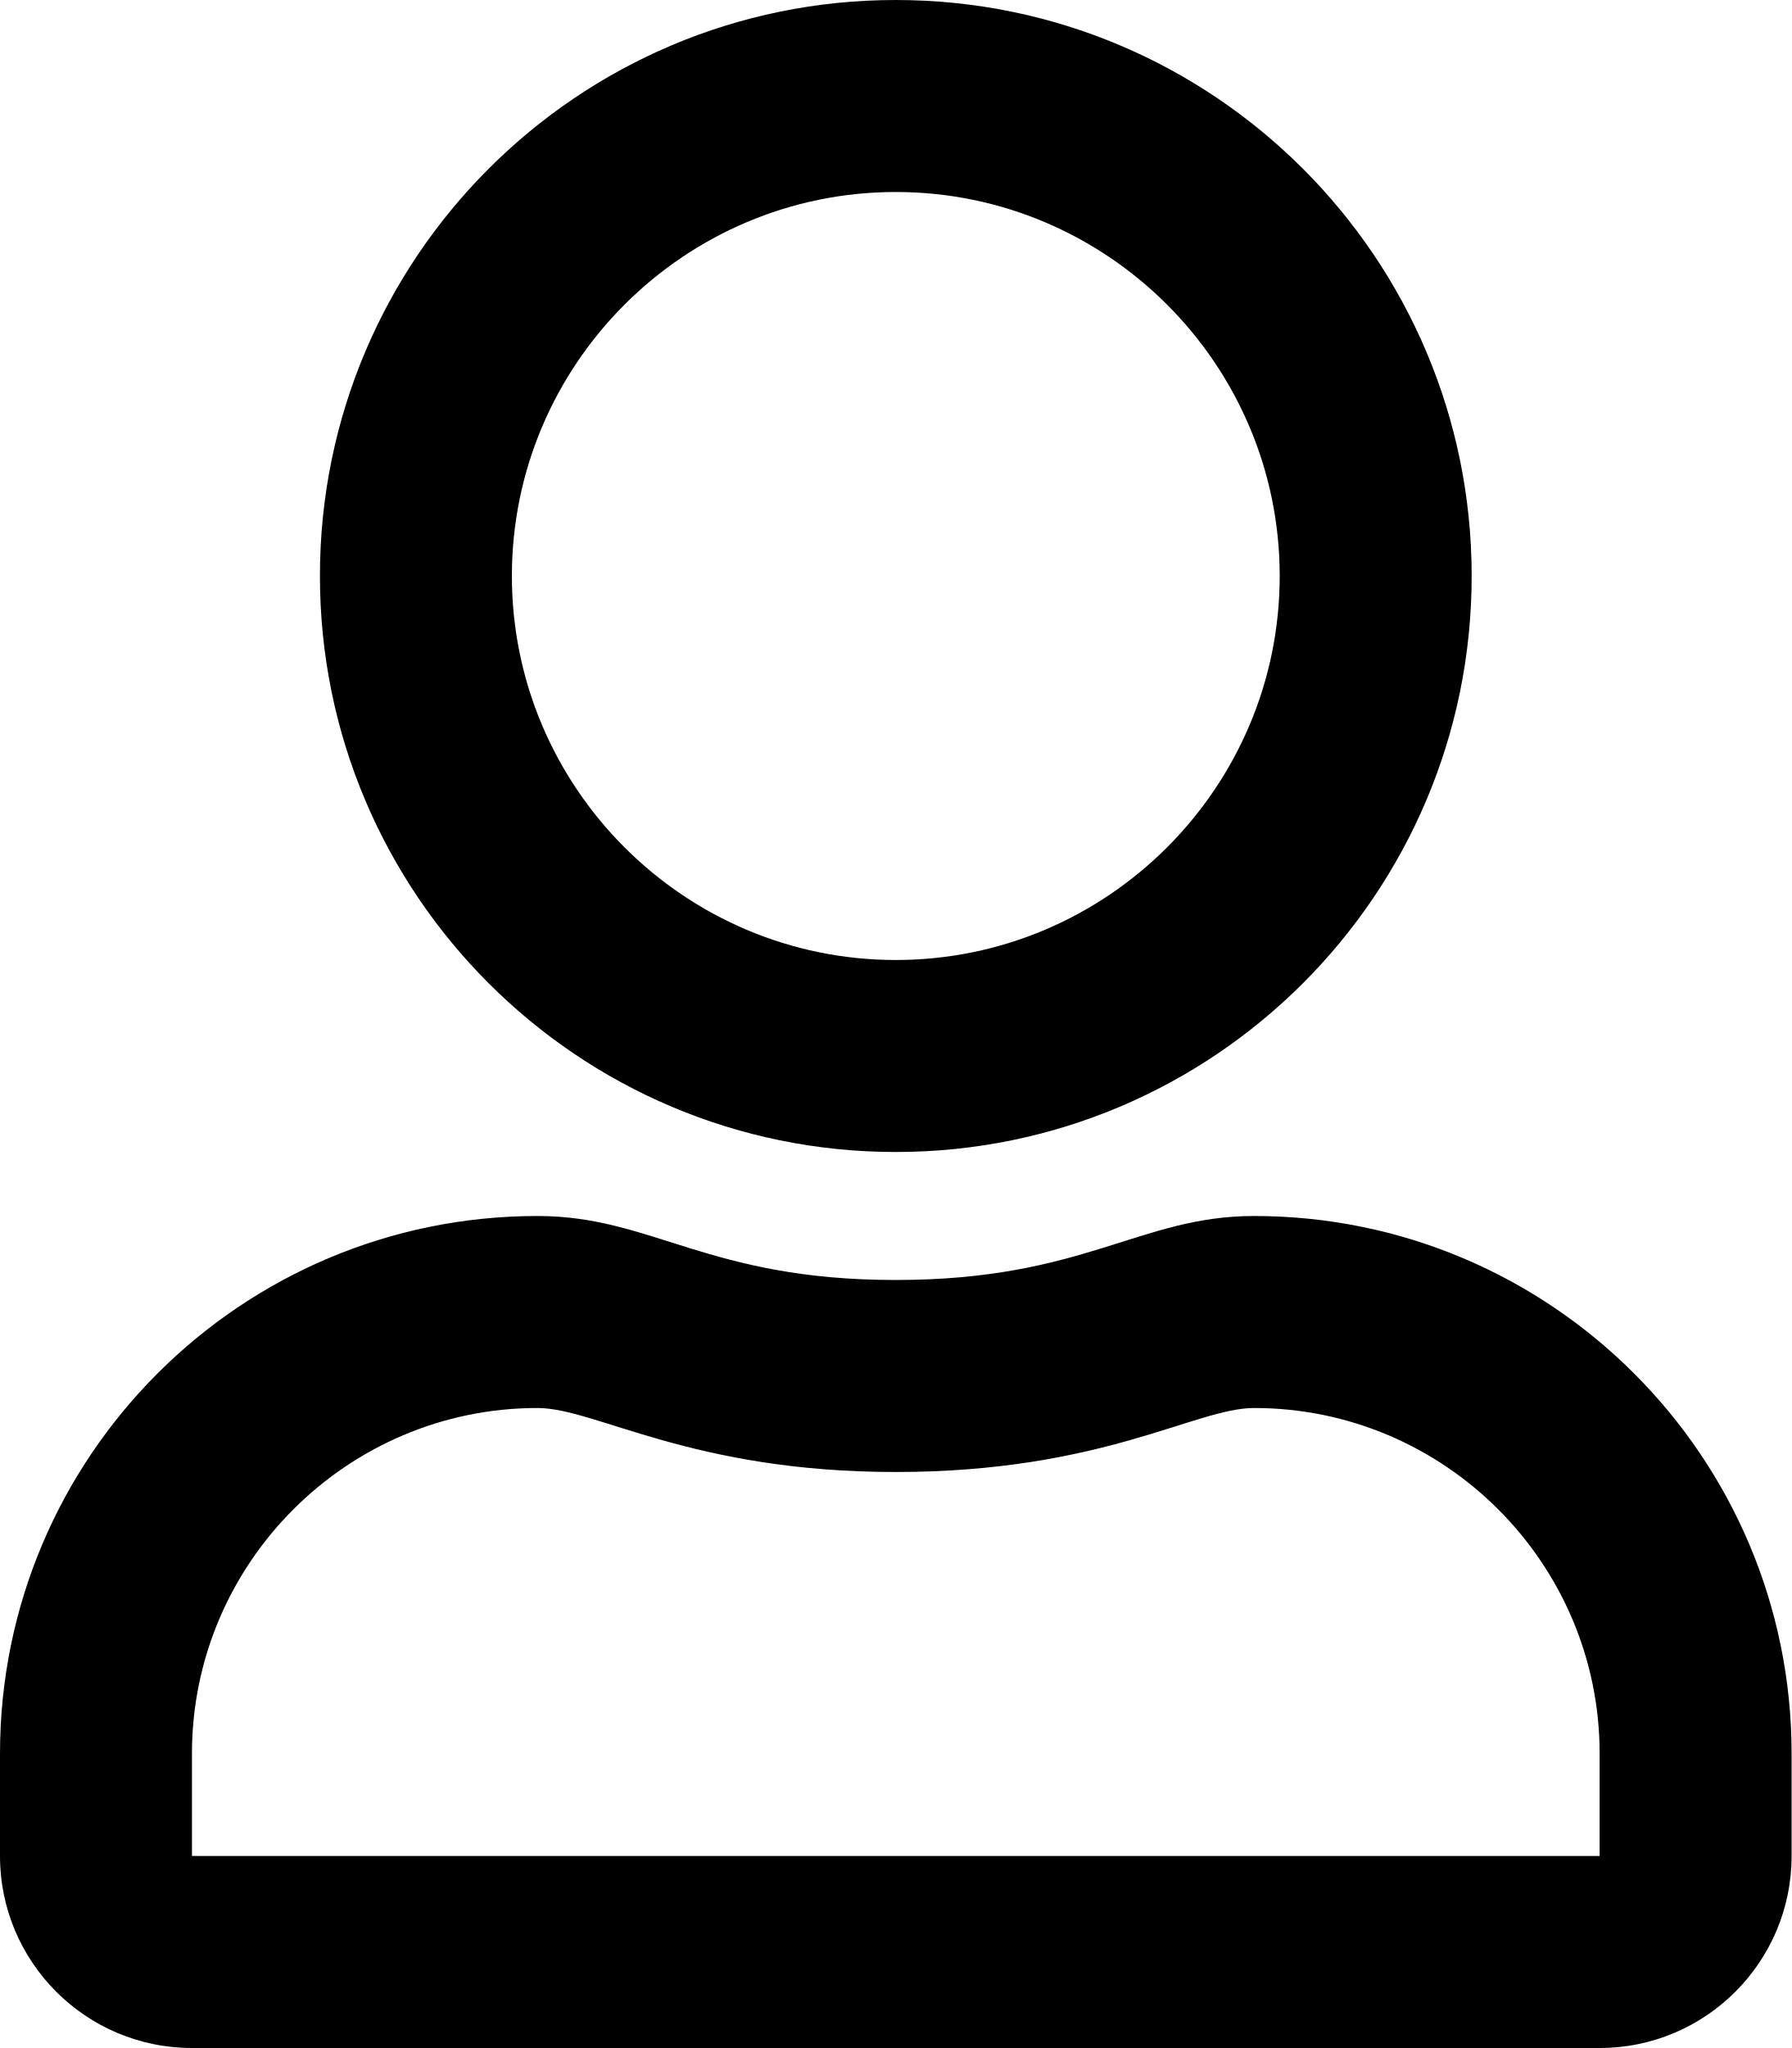
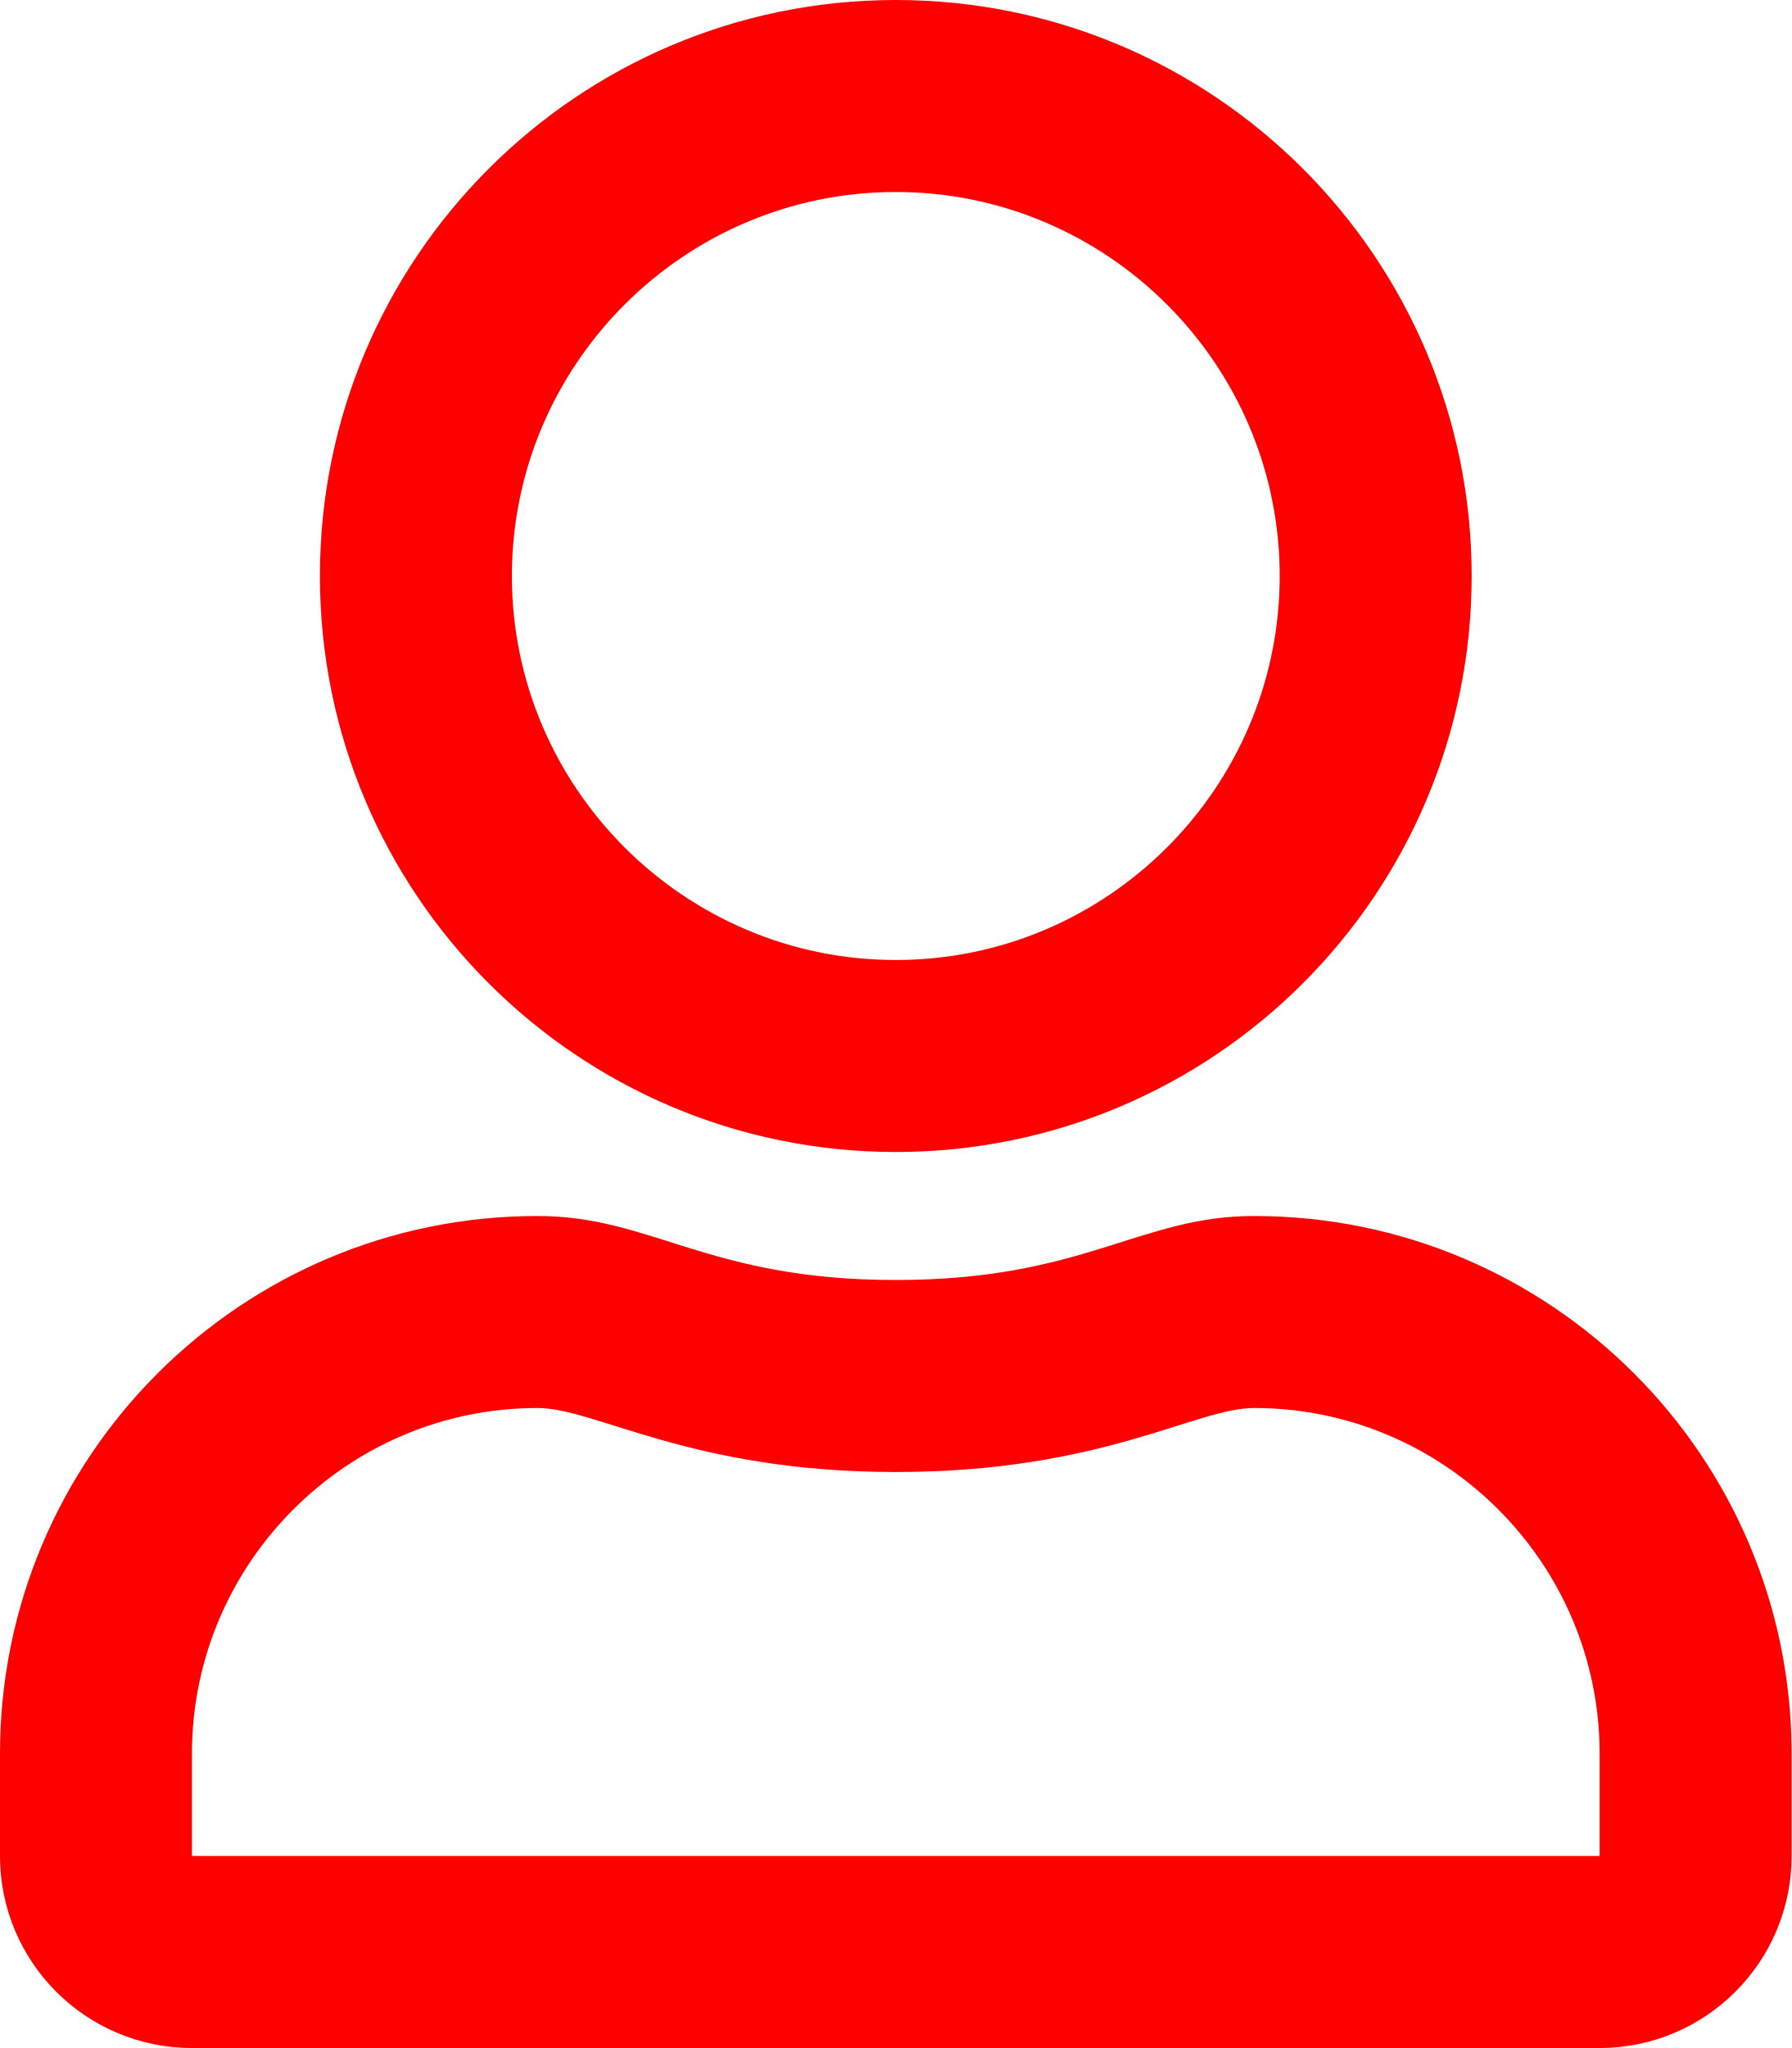
- <svg xmlns="http://www.w3.org/2000/svg" aria-hidden="true" data-prefix="far" data-icon="user" class="svg-inline--fa fa-user fa-w-14" role="img" viewBox="0 0 448 512">
-   <path fill="currentColor" d="M313.6 304c-28.7 0-42.5 16-89.6 16-47.1 0-60.8-16-89.6-16C60.2 304 0 364.2 0 438.4V464c0 26.5 21.5 48 48 48h352c26.5 0 48-21.5 48-48v-25.6c0-74.2-60.2-134.4-134.4-134.4zM400 464H48v-25.6c0-47.6 38.8-86.4 86.4-86.4 14.6 0 38.3 16 89.6 16 51.7 0 74.9-16 89.6-16 47.6 0 86.4 38.8 86.4 86.4V464zM224 288c79.5 0 144-64.5 144-144S303.5 0 224 0 80 64.5 80 144s64.5 144 144 144zm0-240c52.9 0 96 43.1 96 96s-43.1 96-96 96-96-43.1-96-96 43.1-96 96-96z" />
+ <svg xmlns="http://www.w3.org/2000/svg" aria-hidden="true" data-prefix="far" data-icon="user" class="svg-inline--fa fa-user fa-w-14 red" role="img" viewBox="0 0 448 512">
+   <style type="text/css">
+ .red {
+ fill: red;
+ }
+ </style>
+   <path class="red" fill="currentColor" d="M313.6 304c-28.7 0-42.5 16-89.6 16-47.1 0-60.8-16-89.6-16C60.2 304 0 364.2 0 438.4V464c0 26.5 21.5 48 48 48h352c26.5 0 48-21.5 48-48v-25.6c0-74.2-60.2-134.4-134.4-134.4zM400 464H48v-25.6c0-47.6 38.8-86.4 86.4-86.4 14.6 0 38.3 16 89.6 16 51.7 0 74.9-16 89.6-16 47.6 0 86.4 38.8 86.4 86.4V464zM224 288c79.5 0 144-64.5 144-144S303.5 0 224 0 80 64.5 80 144s64.5 144 144 144zm0-240c52.9 0 96 43.1 96 96s-43.1 96-96 96-96-43.1-96-96 43.1-96 96-96z" />
</svg>
